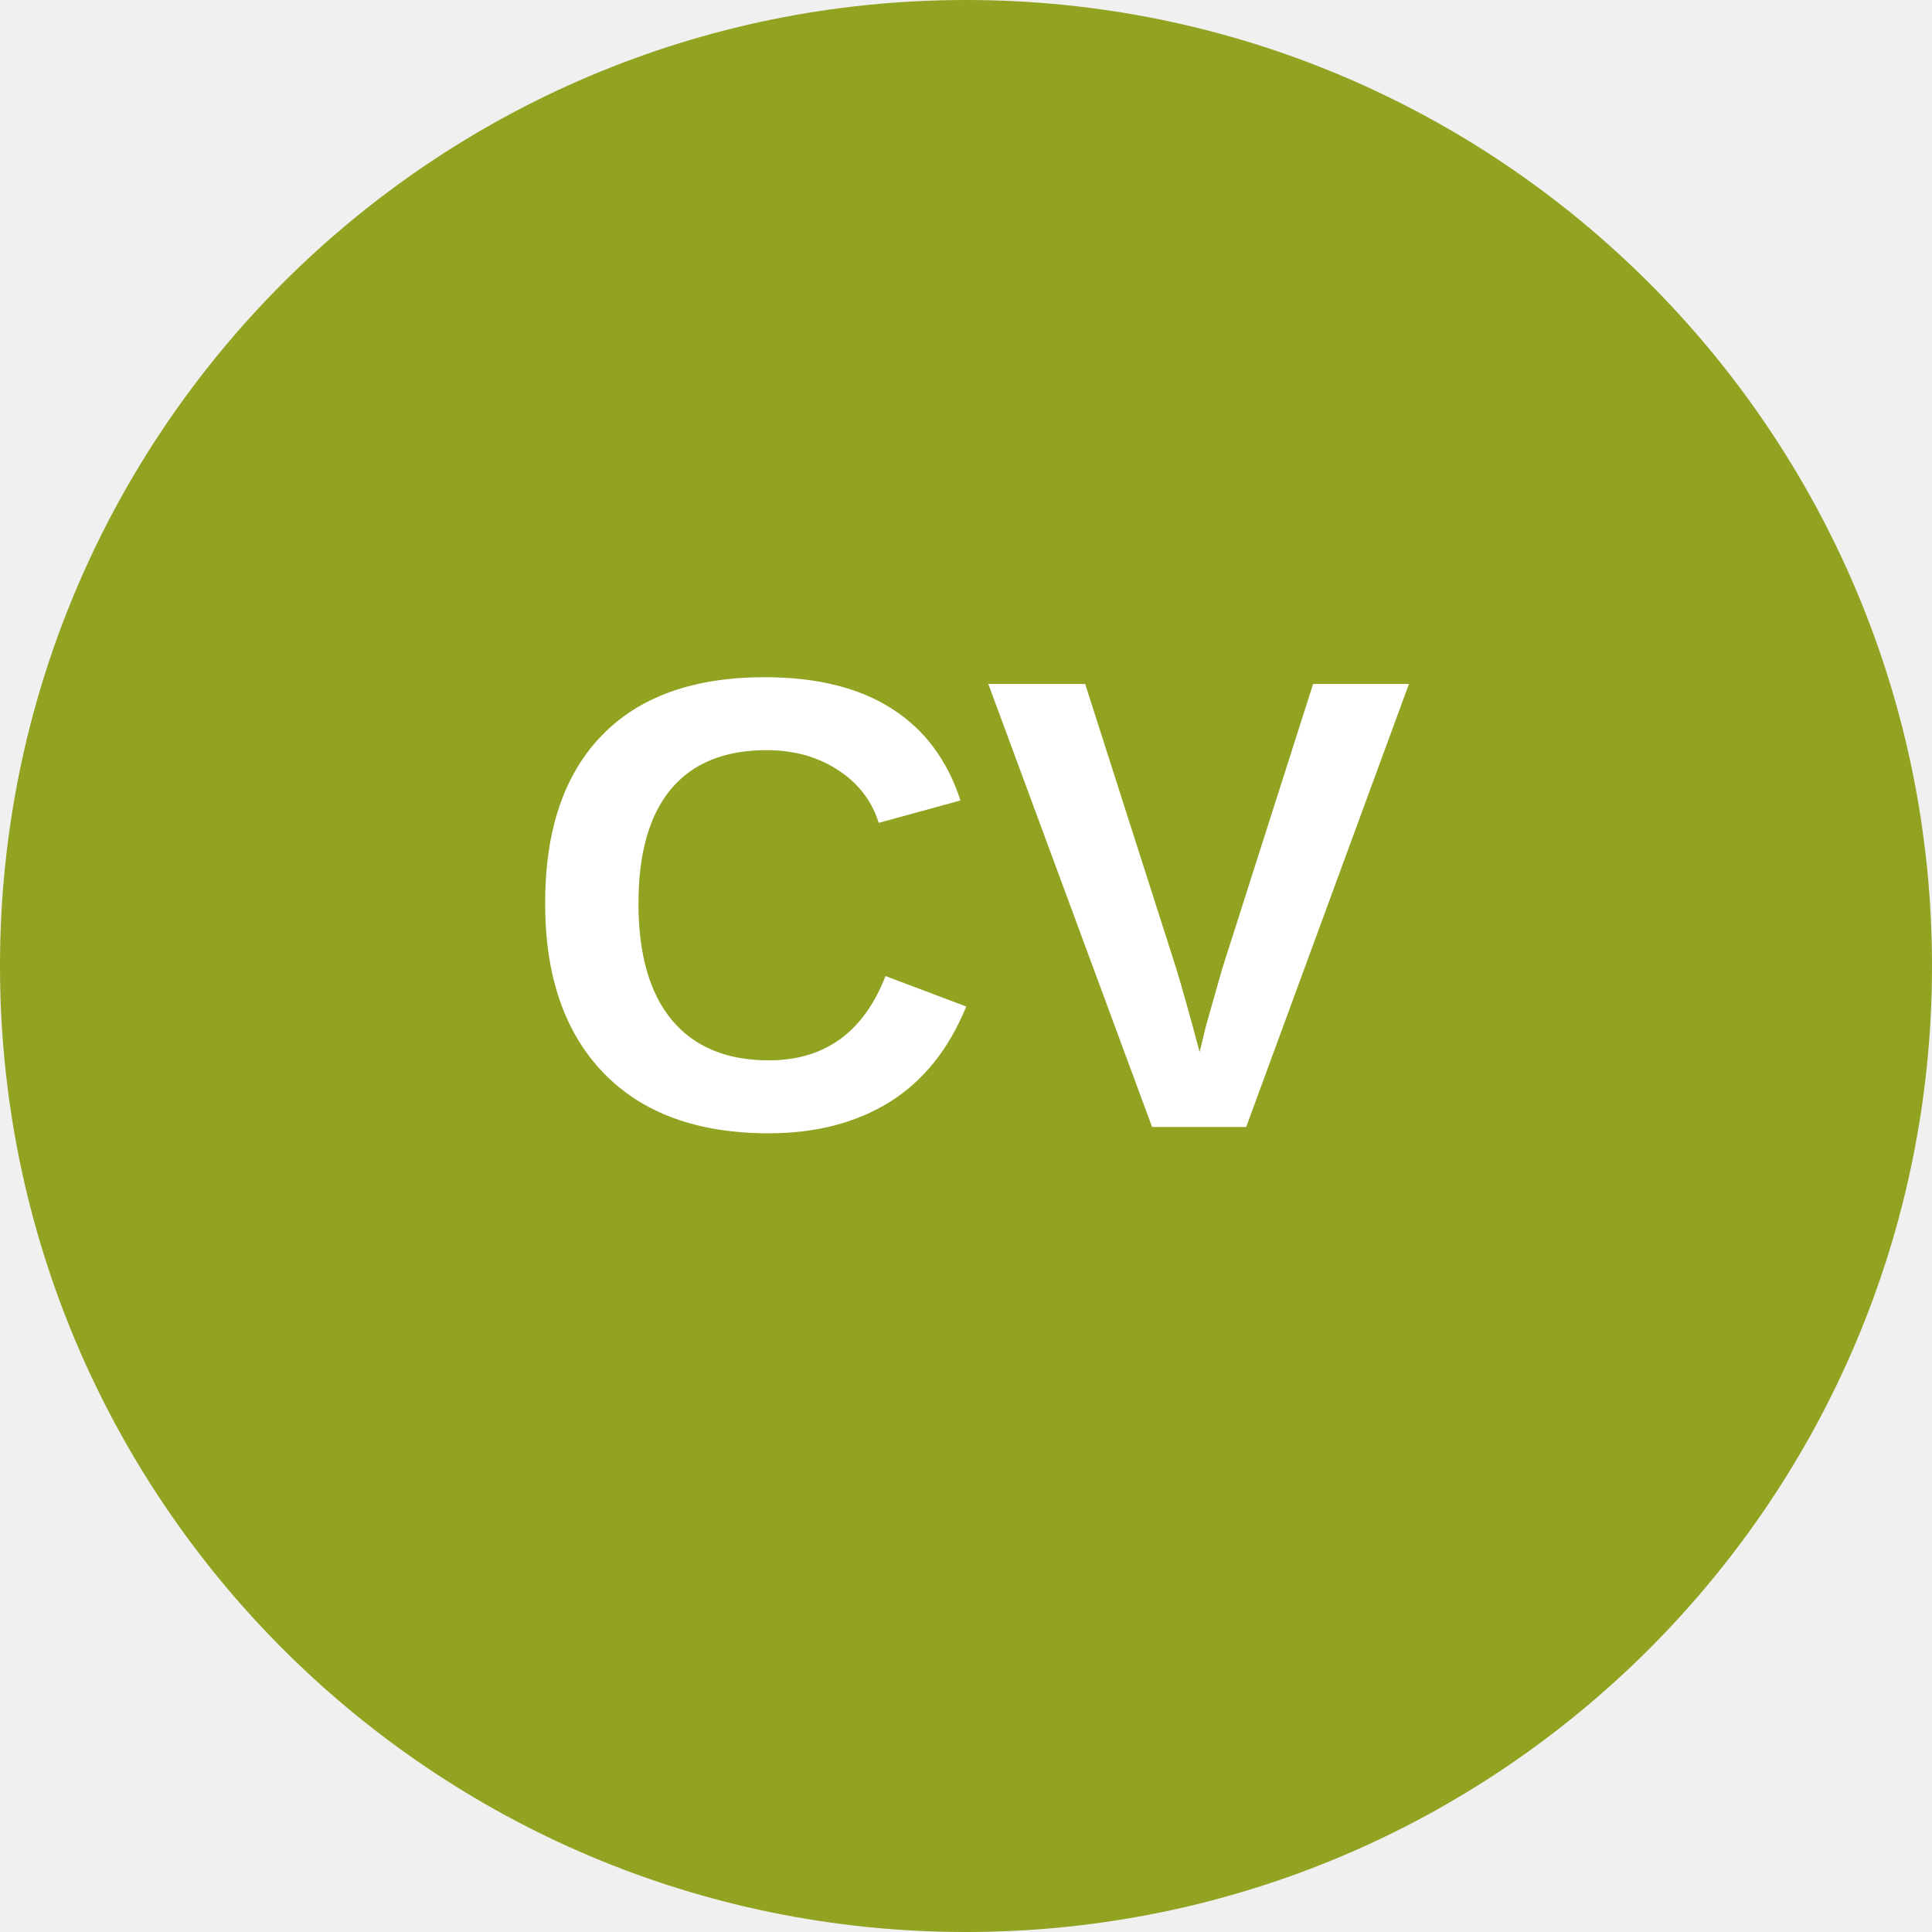
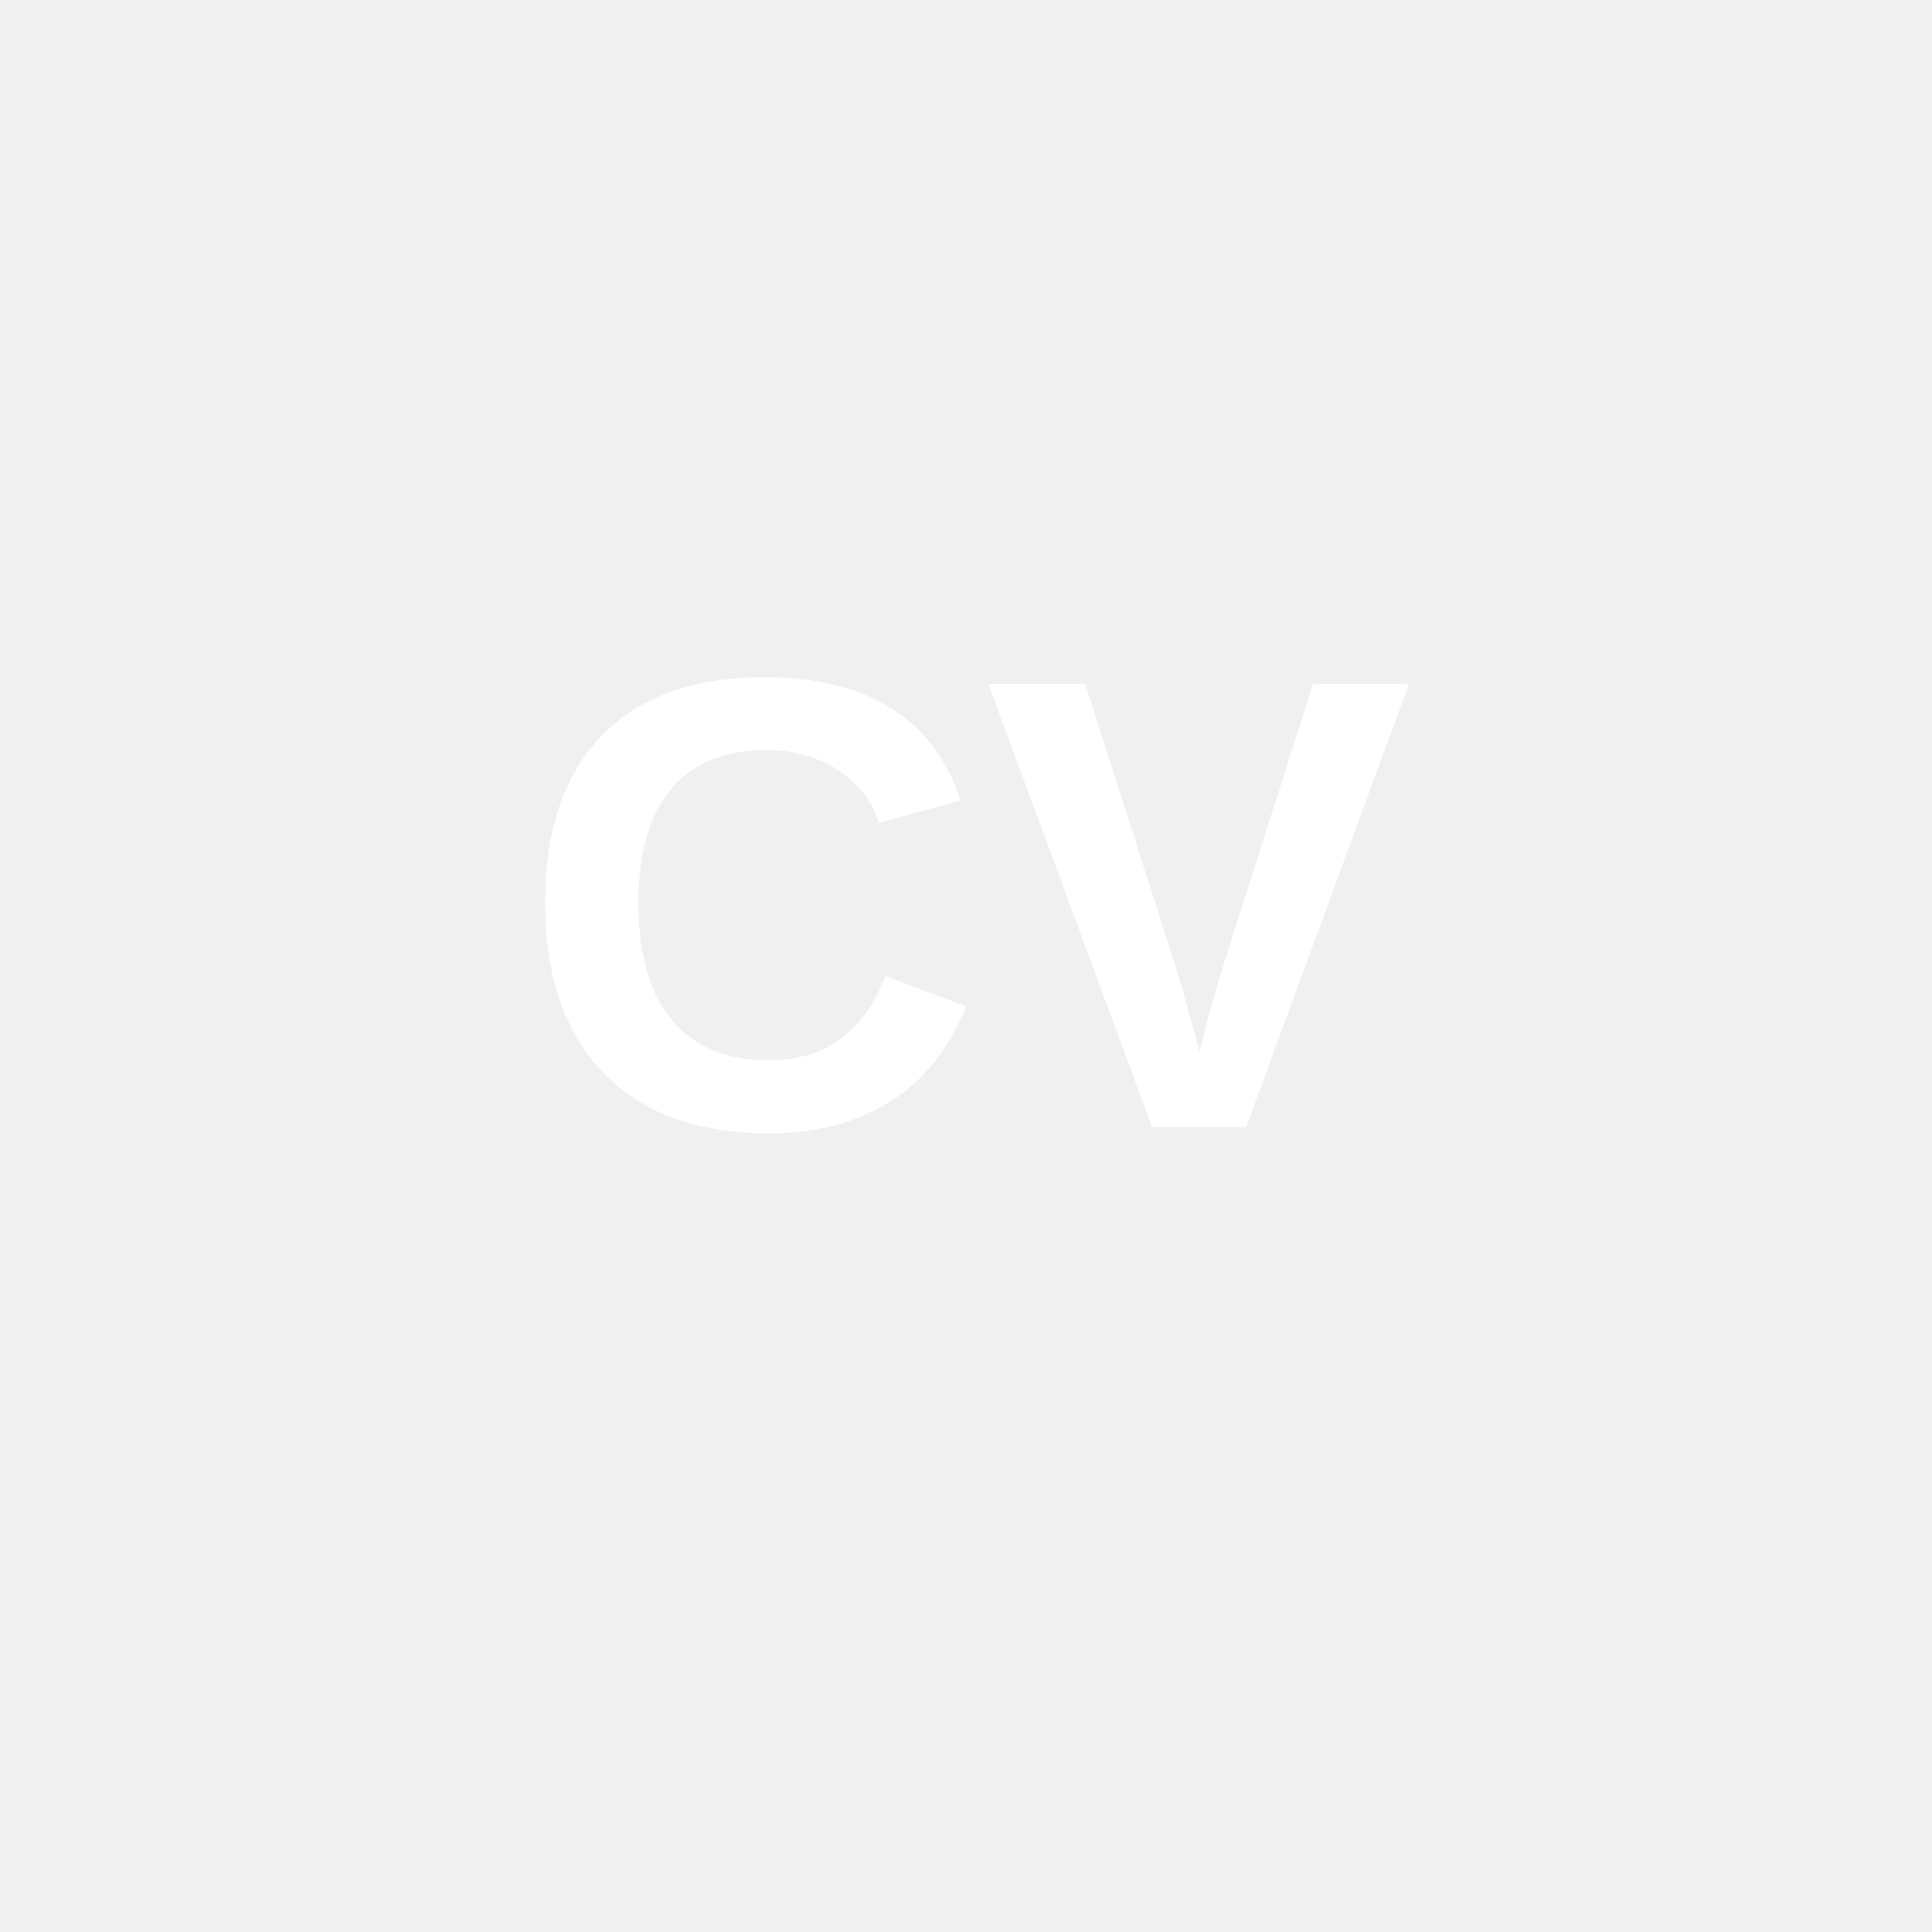
- <svg xmlns="http://www.w3.org/2000/svg" width="120" height="120" viewBox="0 0 120 120" fill="none">
-   <circle cx="60" cy="60" r="60" fill="#91a321" />
+ <svg width="120" height="120" viewBox="0 0 120 120" style="background-color: #91a321; border-radius: 50%;">
  <text x="60" y="70" font-family="Arial, sans-serif" font-size="40" font-weight="bold" text-anchor="middle" fill="white">CV</text>
</svg>
